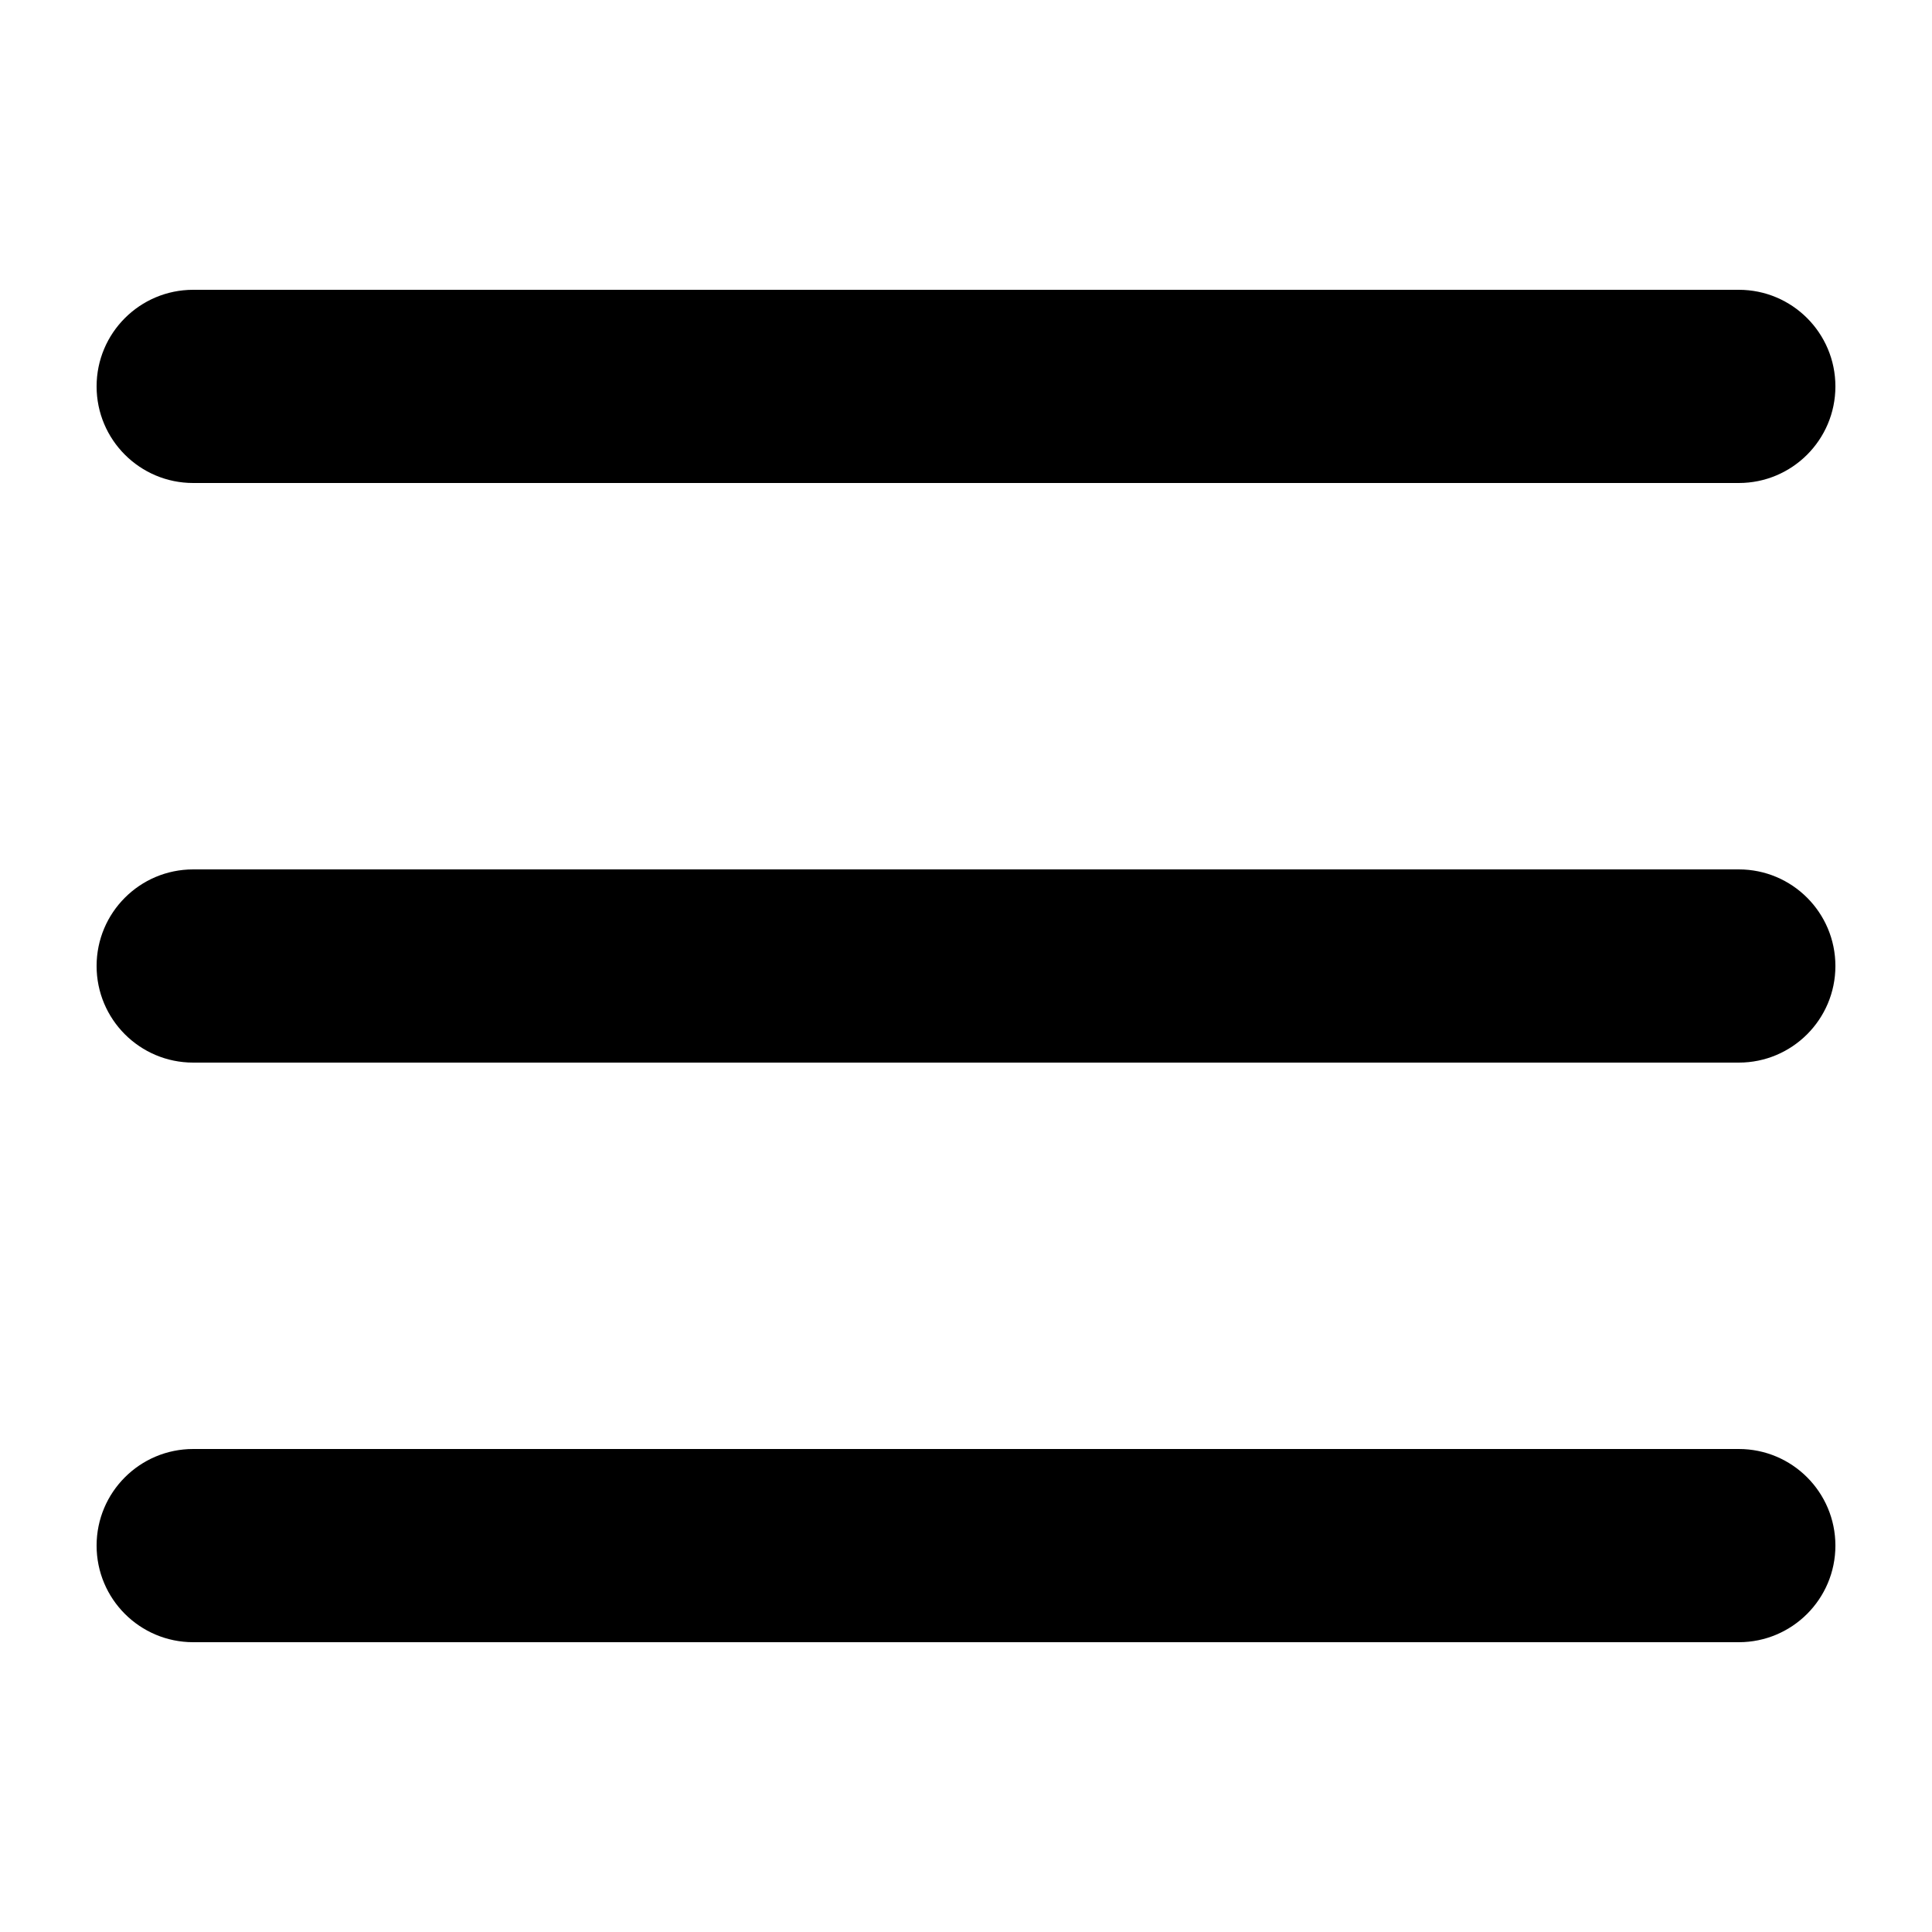
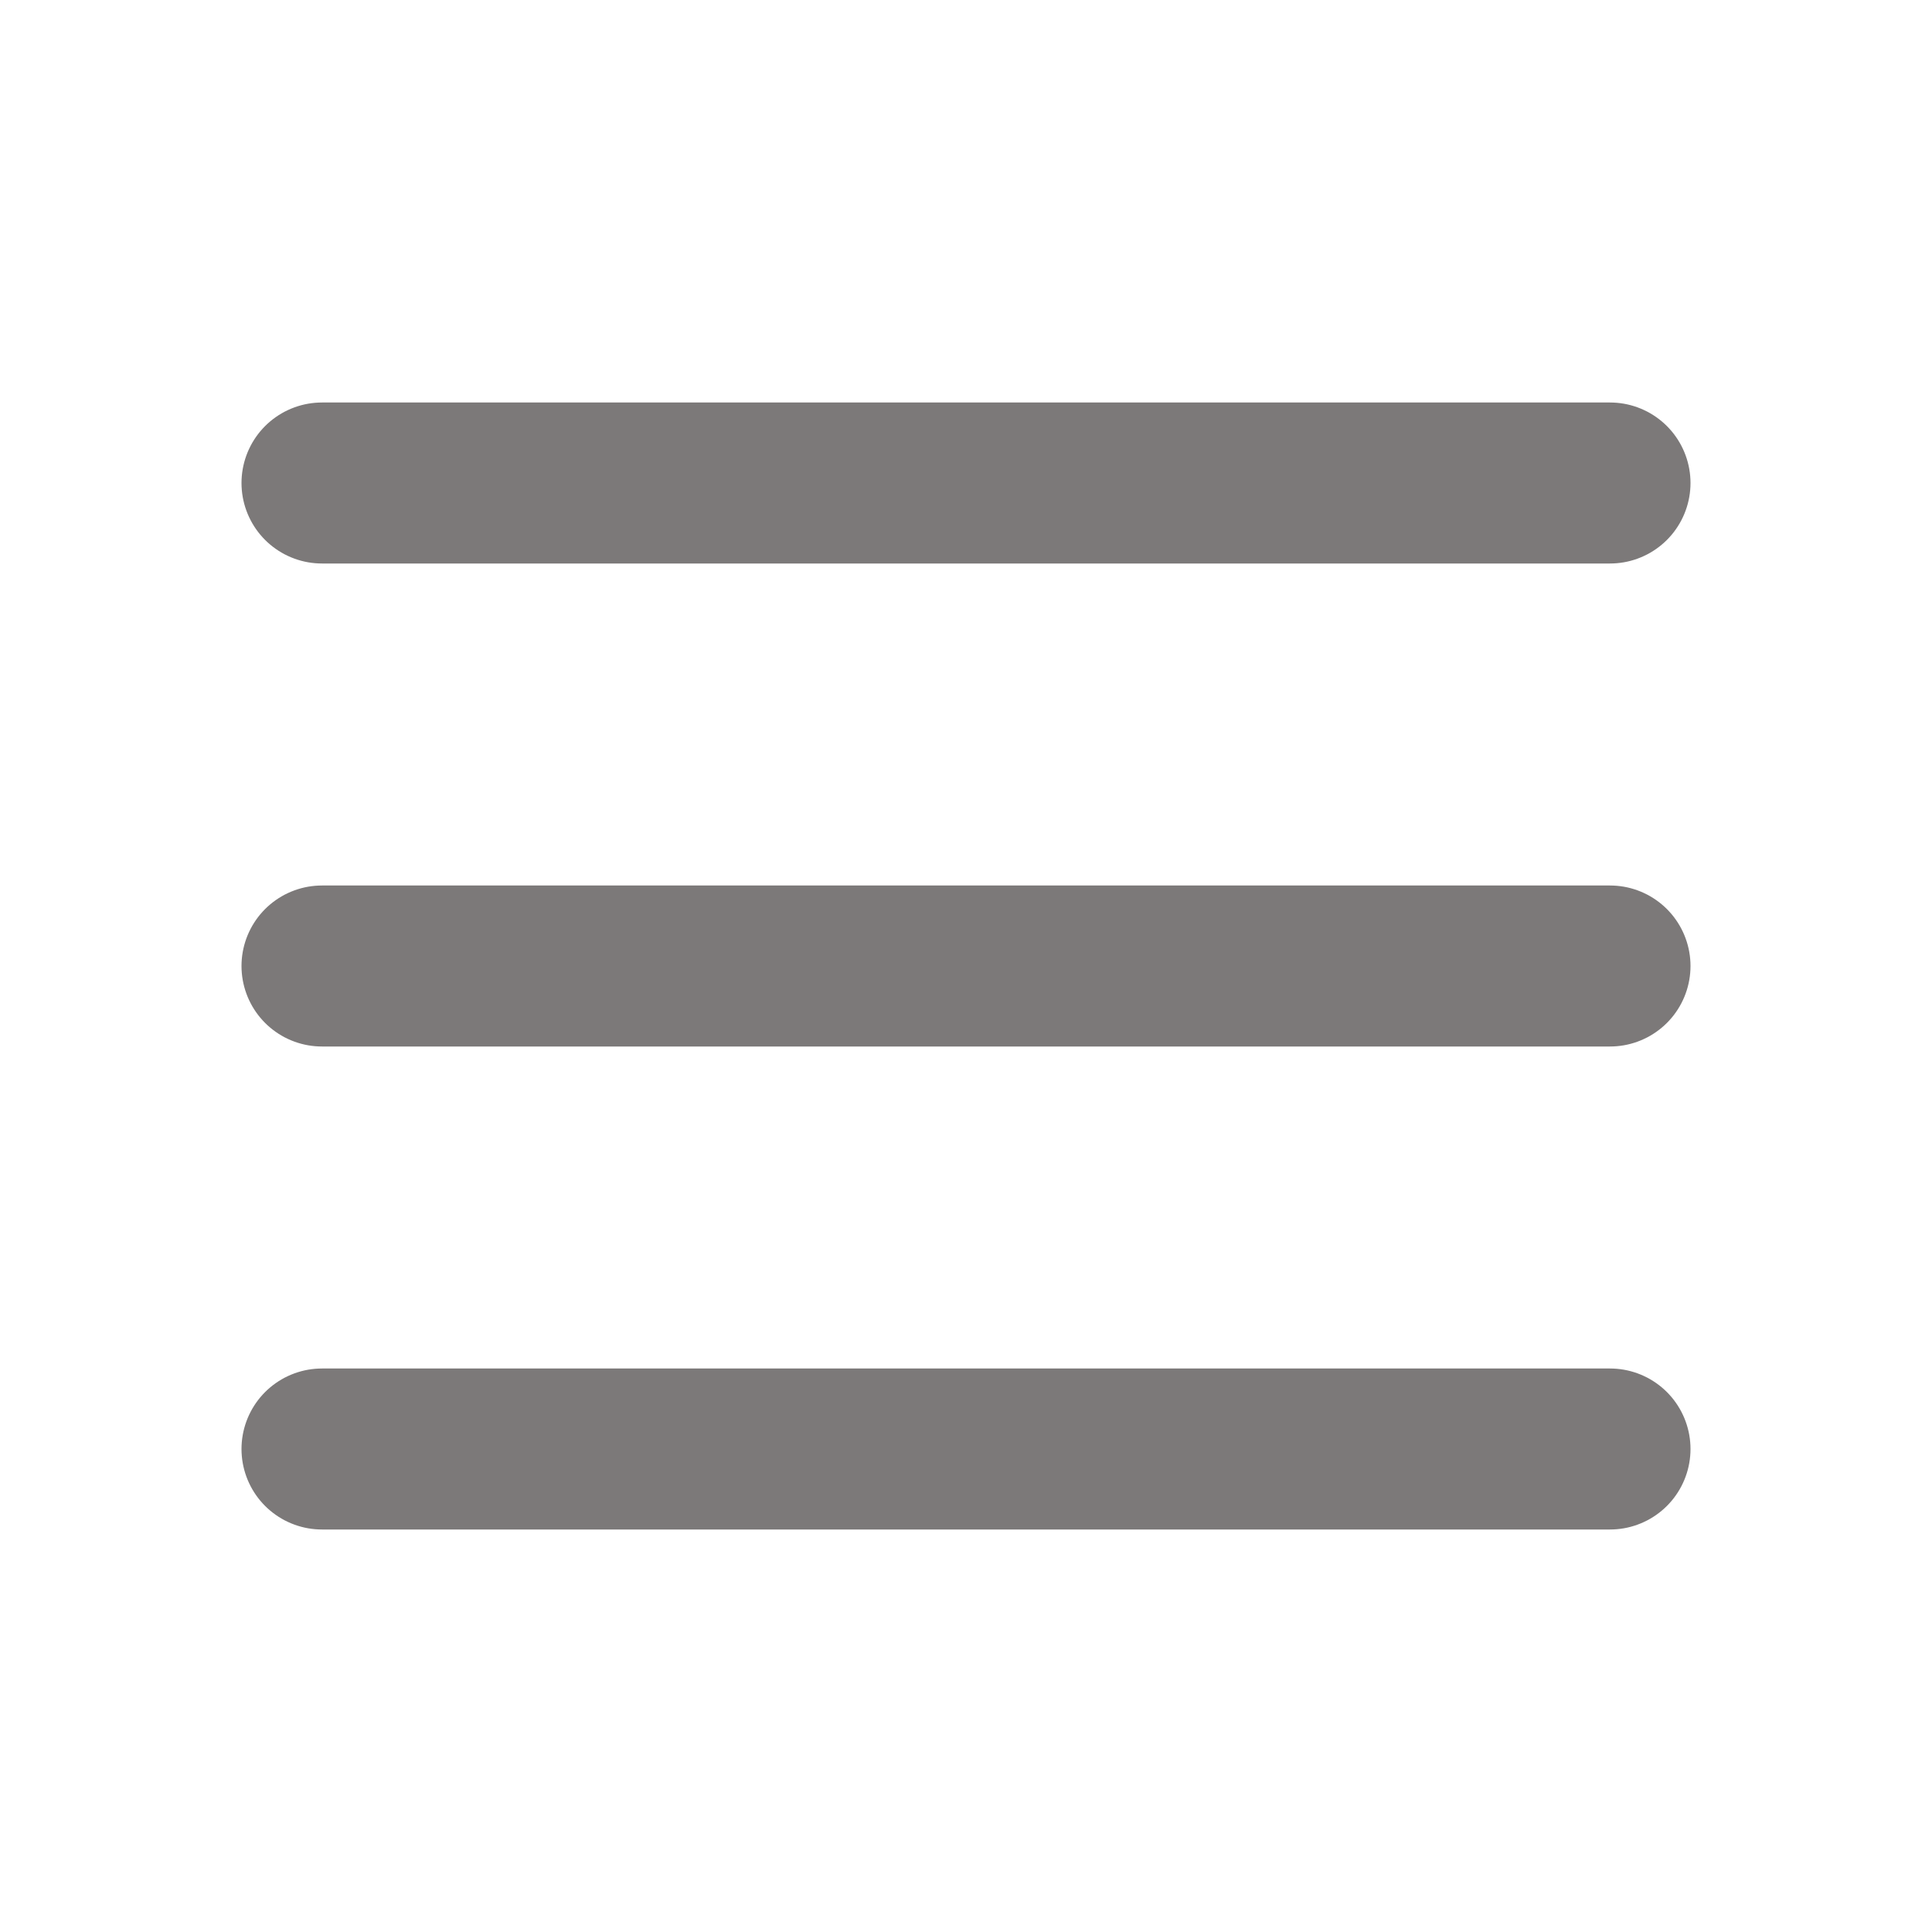
- <svg xmlns="http://www.w3.org/2000/svg" width="800px" height="800px" viewBox="0 0 20 20" fill="none">
-   <path fill="#000000" fill-rule="evenodd" d="M19 4a1 1 0 01-1 1H2a1 1 0 010-2h16a1 1 0 011 1zm0 6a1 1 0 01-1 1H2a1 1 0 110-2h16a1 1 0 011 1zm-1 7a1 1 0 100-2H2a1 1 0 100 2h16z" />
+ <svg xmlns="http://www.w3.org/2000/svg" width="800px" height="800px" viewBox="0 0 24 24" fill="none" stroke="#737373">
+   <g id="SVGRepo_bgCarrier" stroke-width="0" />
+   <g id="SVGRepo_tracerCarrier" stroke-linecap="round" stroke-linejoin="round" />
+   <g id="SVGRepo_iconCarrier">
+     <path d="M4 18L20 18" stroke="#7c7979" stroke-width="2" stroke-linecap="round" />
+     <path d="M4 12L20 12" stroke="#7c7979" stroke-width="2" stroke-linecap="round" />
+     <path d="M4 6L20 6" stroke="#7c7979" stroke-width="2" stroke-linecap="round" />
+   </g>
</svg>
